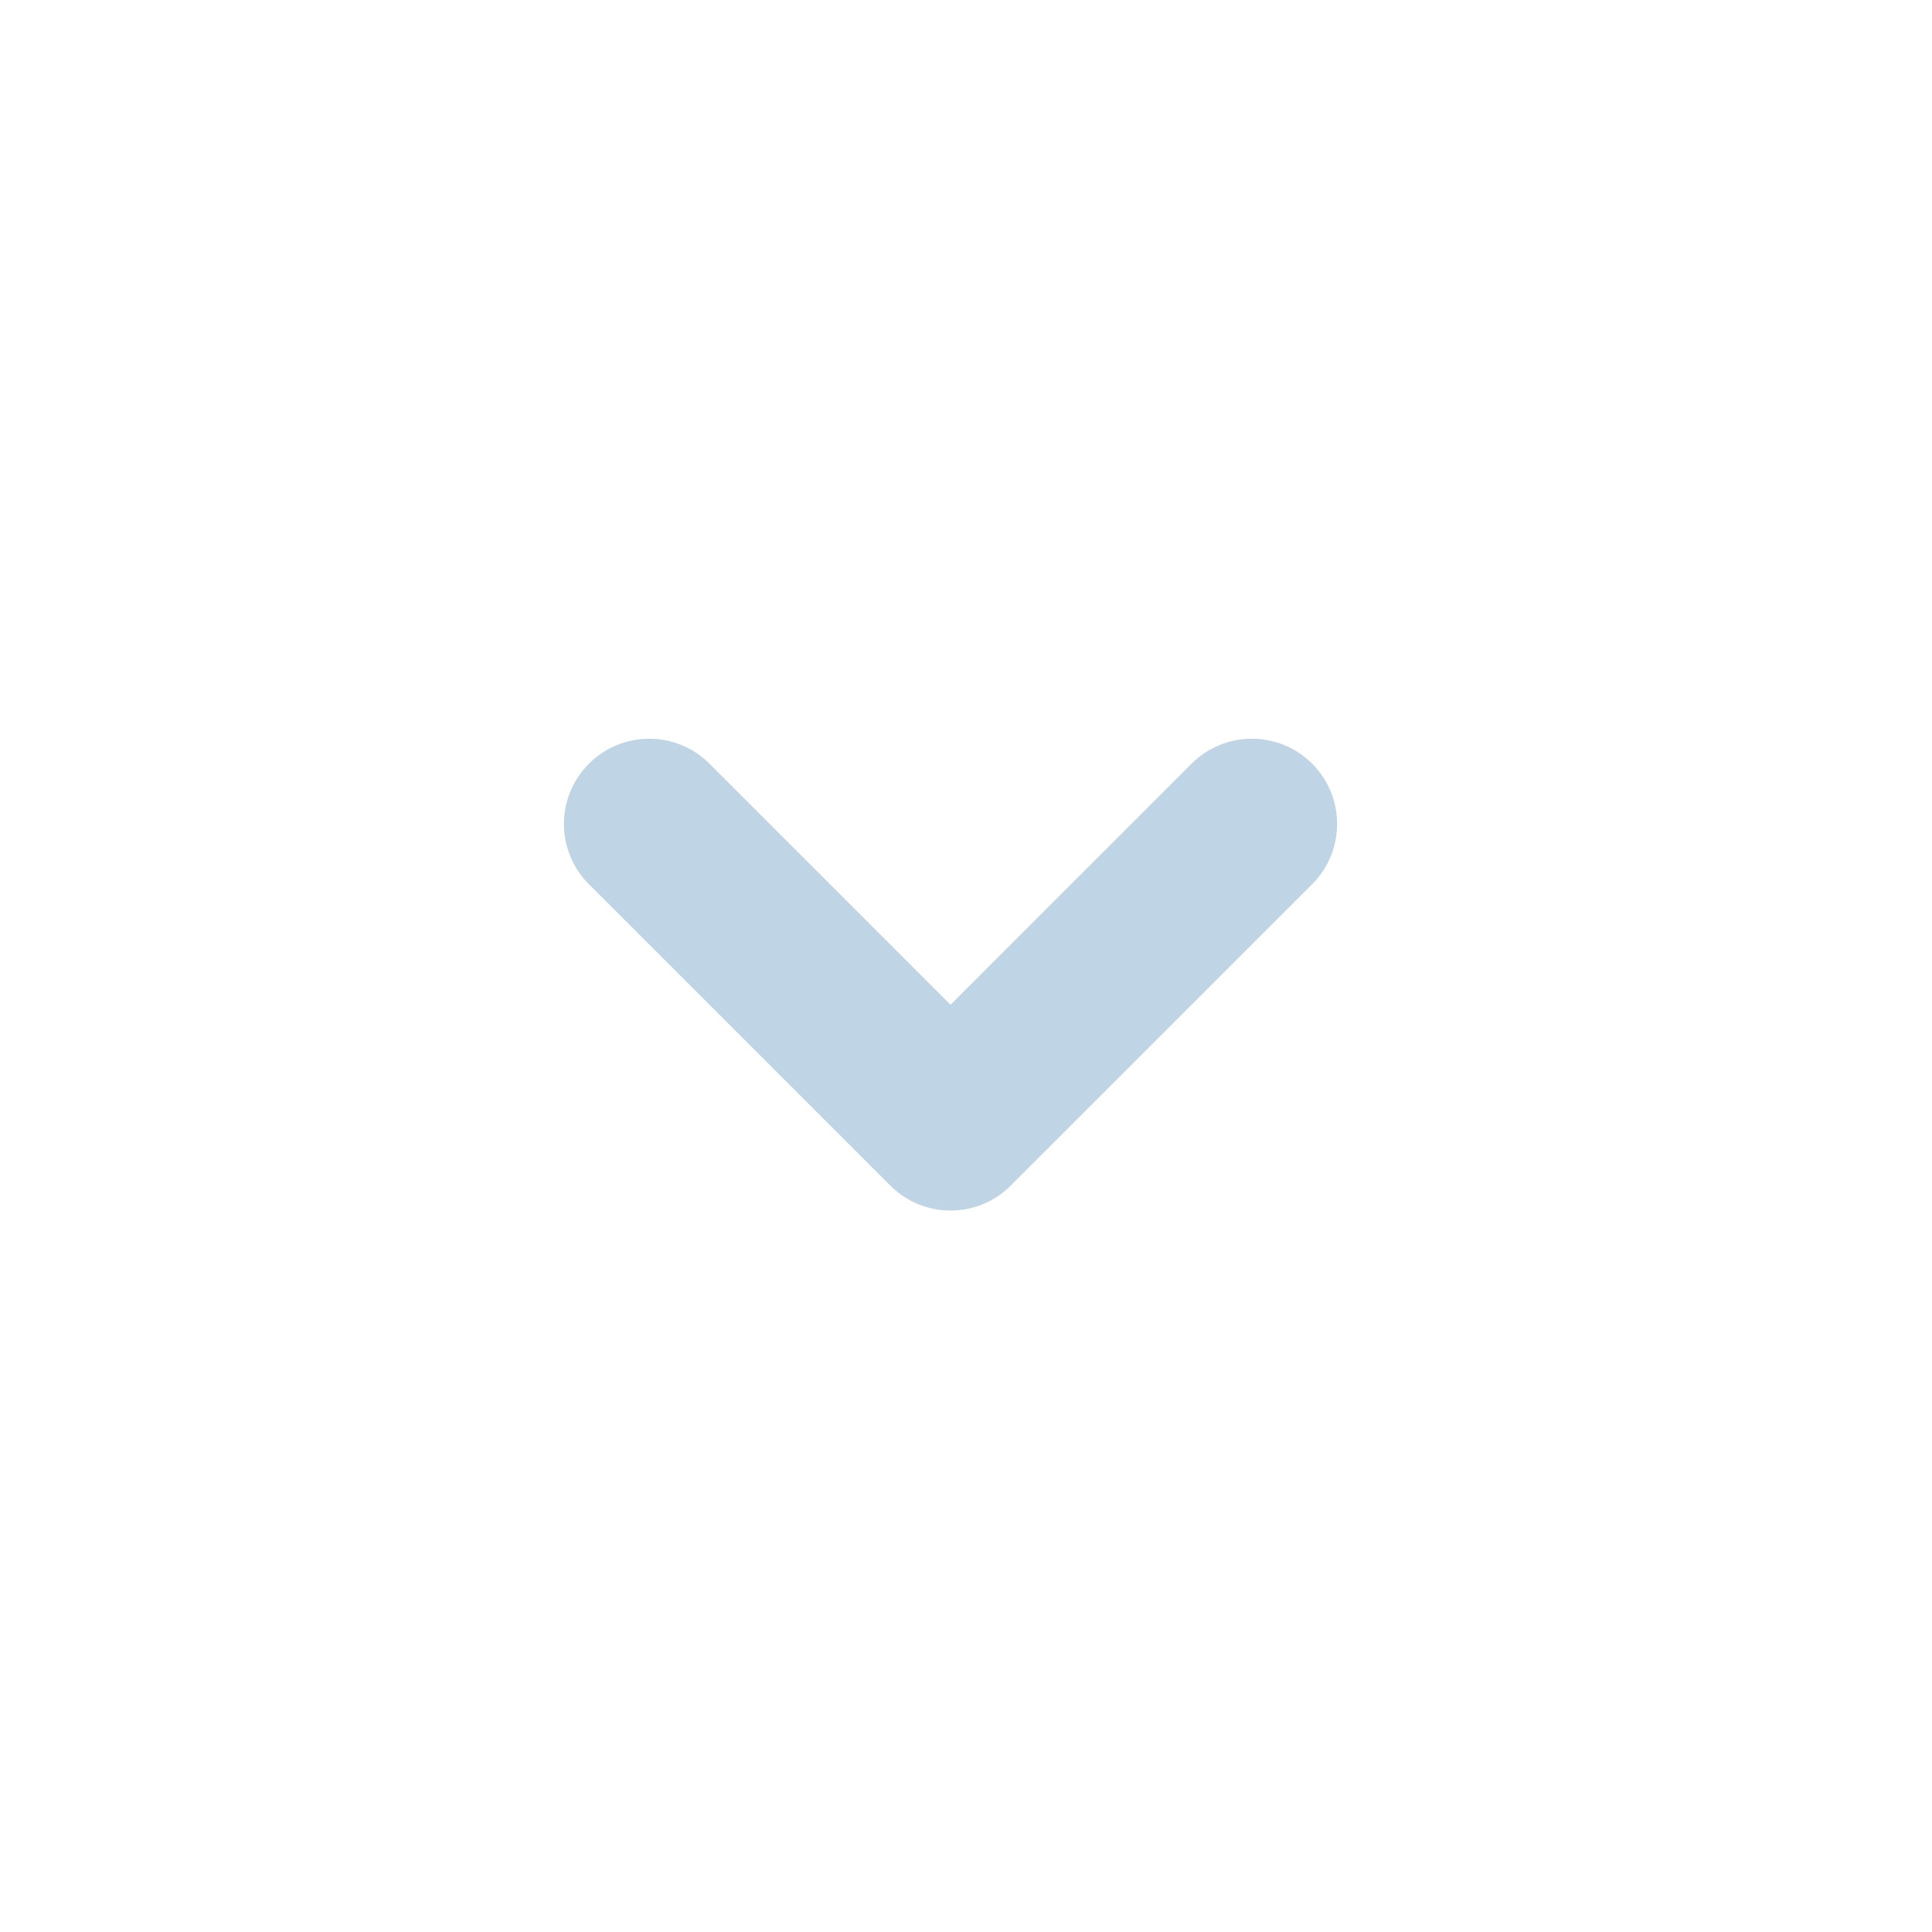
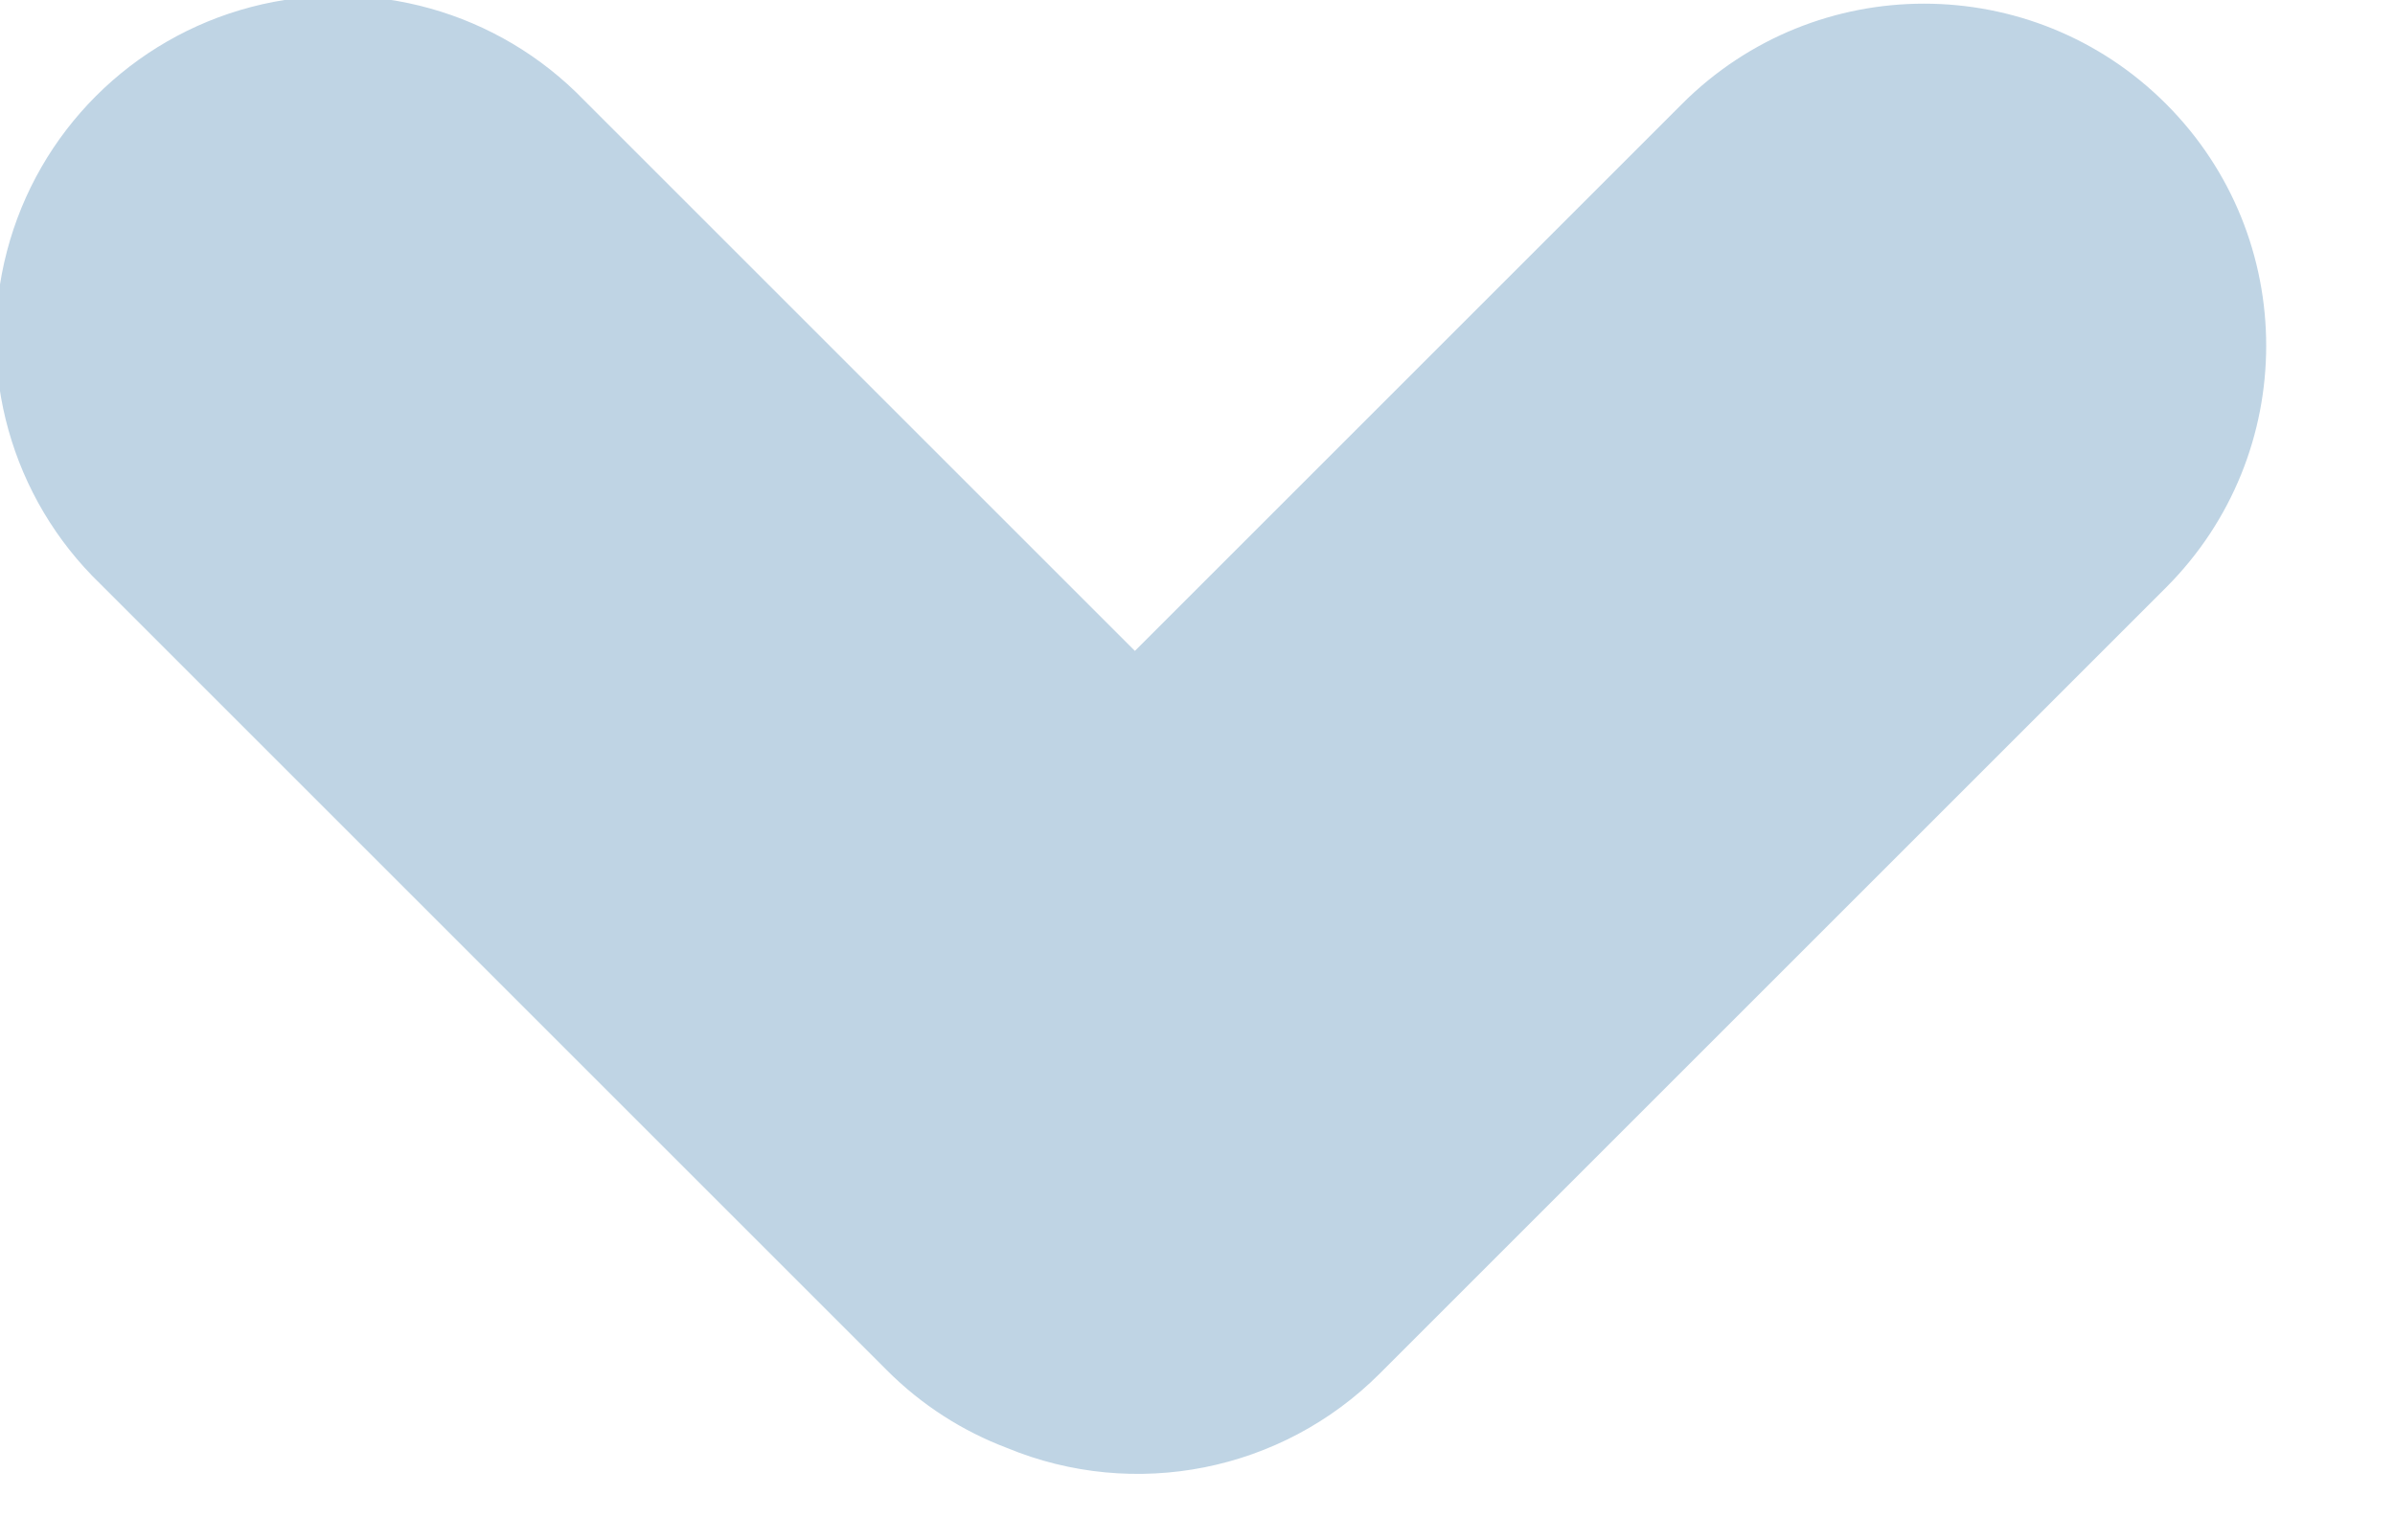
- <svg xmlns="http://www.w3.org/2000/svg" width="34" height="34" viewBox="0 0 34 34" fill="none">
-   <path fill-rule="evenodd" clip-rule="evenodd" d="M23.092 15.561C23.677 14.975 23.677 14.025 23.092 13.439C22.506 12.854 21.556 12.854 20.97 13.439L16.728 17.682L12.486 13.44C11.9 12.854 10.95 12.854 10.364 13.44C9.778 14.025 9.778 14.975 10.364 15.561L15.654 20.851C15.658 20.855 15.663 20.86 15.667 20.864C15.758 20.954 15.857 21.031 15.962 21.093C16.538 21.436 17.293 21.36 17.789 20.864C17.797 20.856 17.806 20.847 17.814 20.838L23.092 15.561Z" fill="#BFD4E4" />
+ <svg xmlns="http://www.w3.org/2000/svg" width="14" height="9" fill="none" viewBox="0 0 14 9">
+   <path fill="#BFD4E4" fill-rule="evenodd" d="M3.414.586A2 2 0 1 0 .586 3.414L5.182 8.01c.206.207.447.359.703.456a2 2 0 0 0 2.18-.434l4.596-4.596A2 2 0 0 0 9.833.607L6.634 3.806 3.414.586Z" clip-rule="evenodd" />
</svg>
